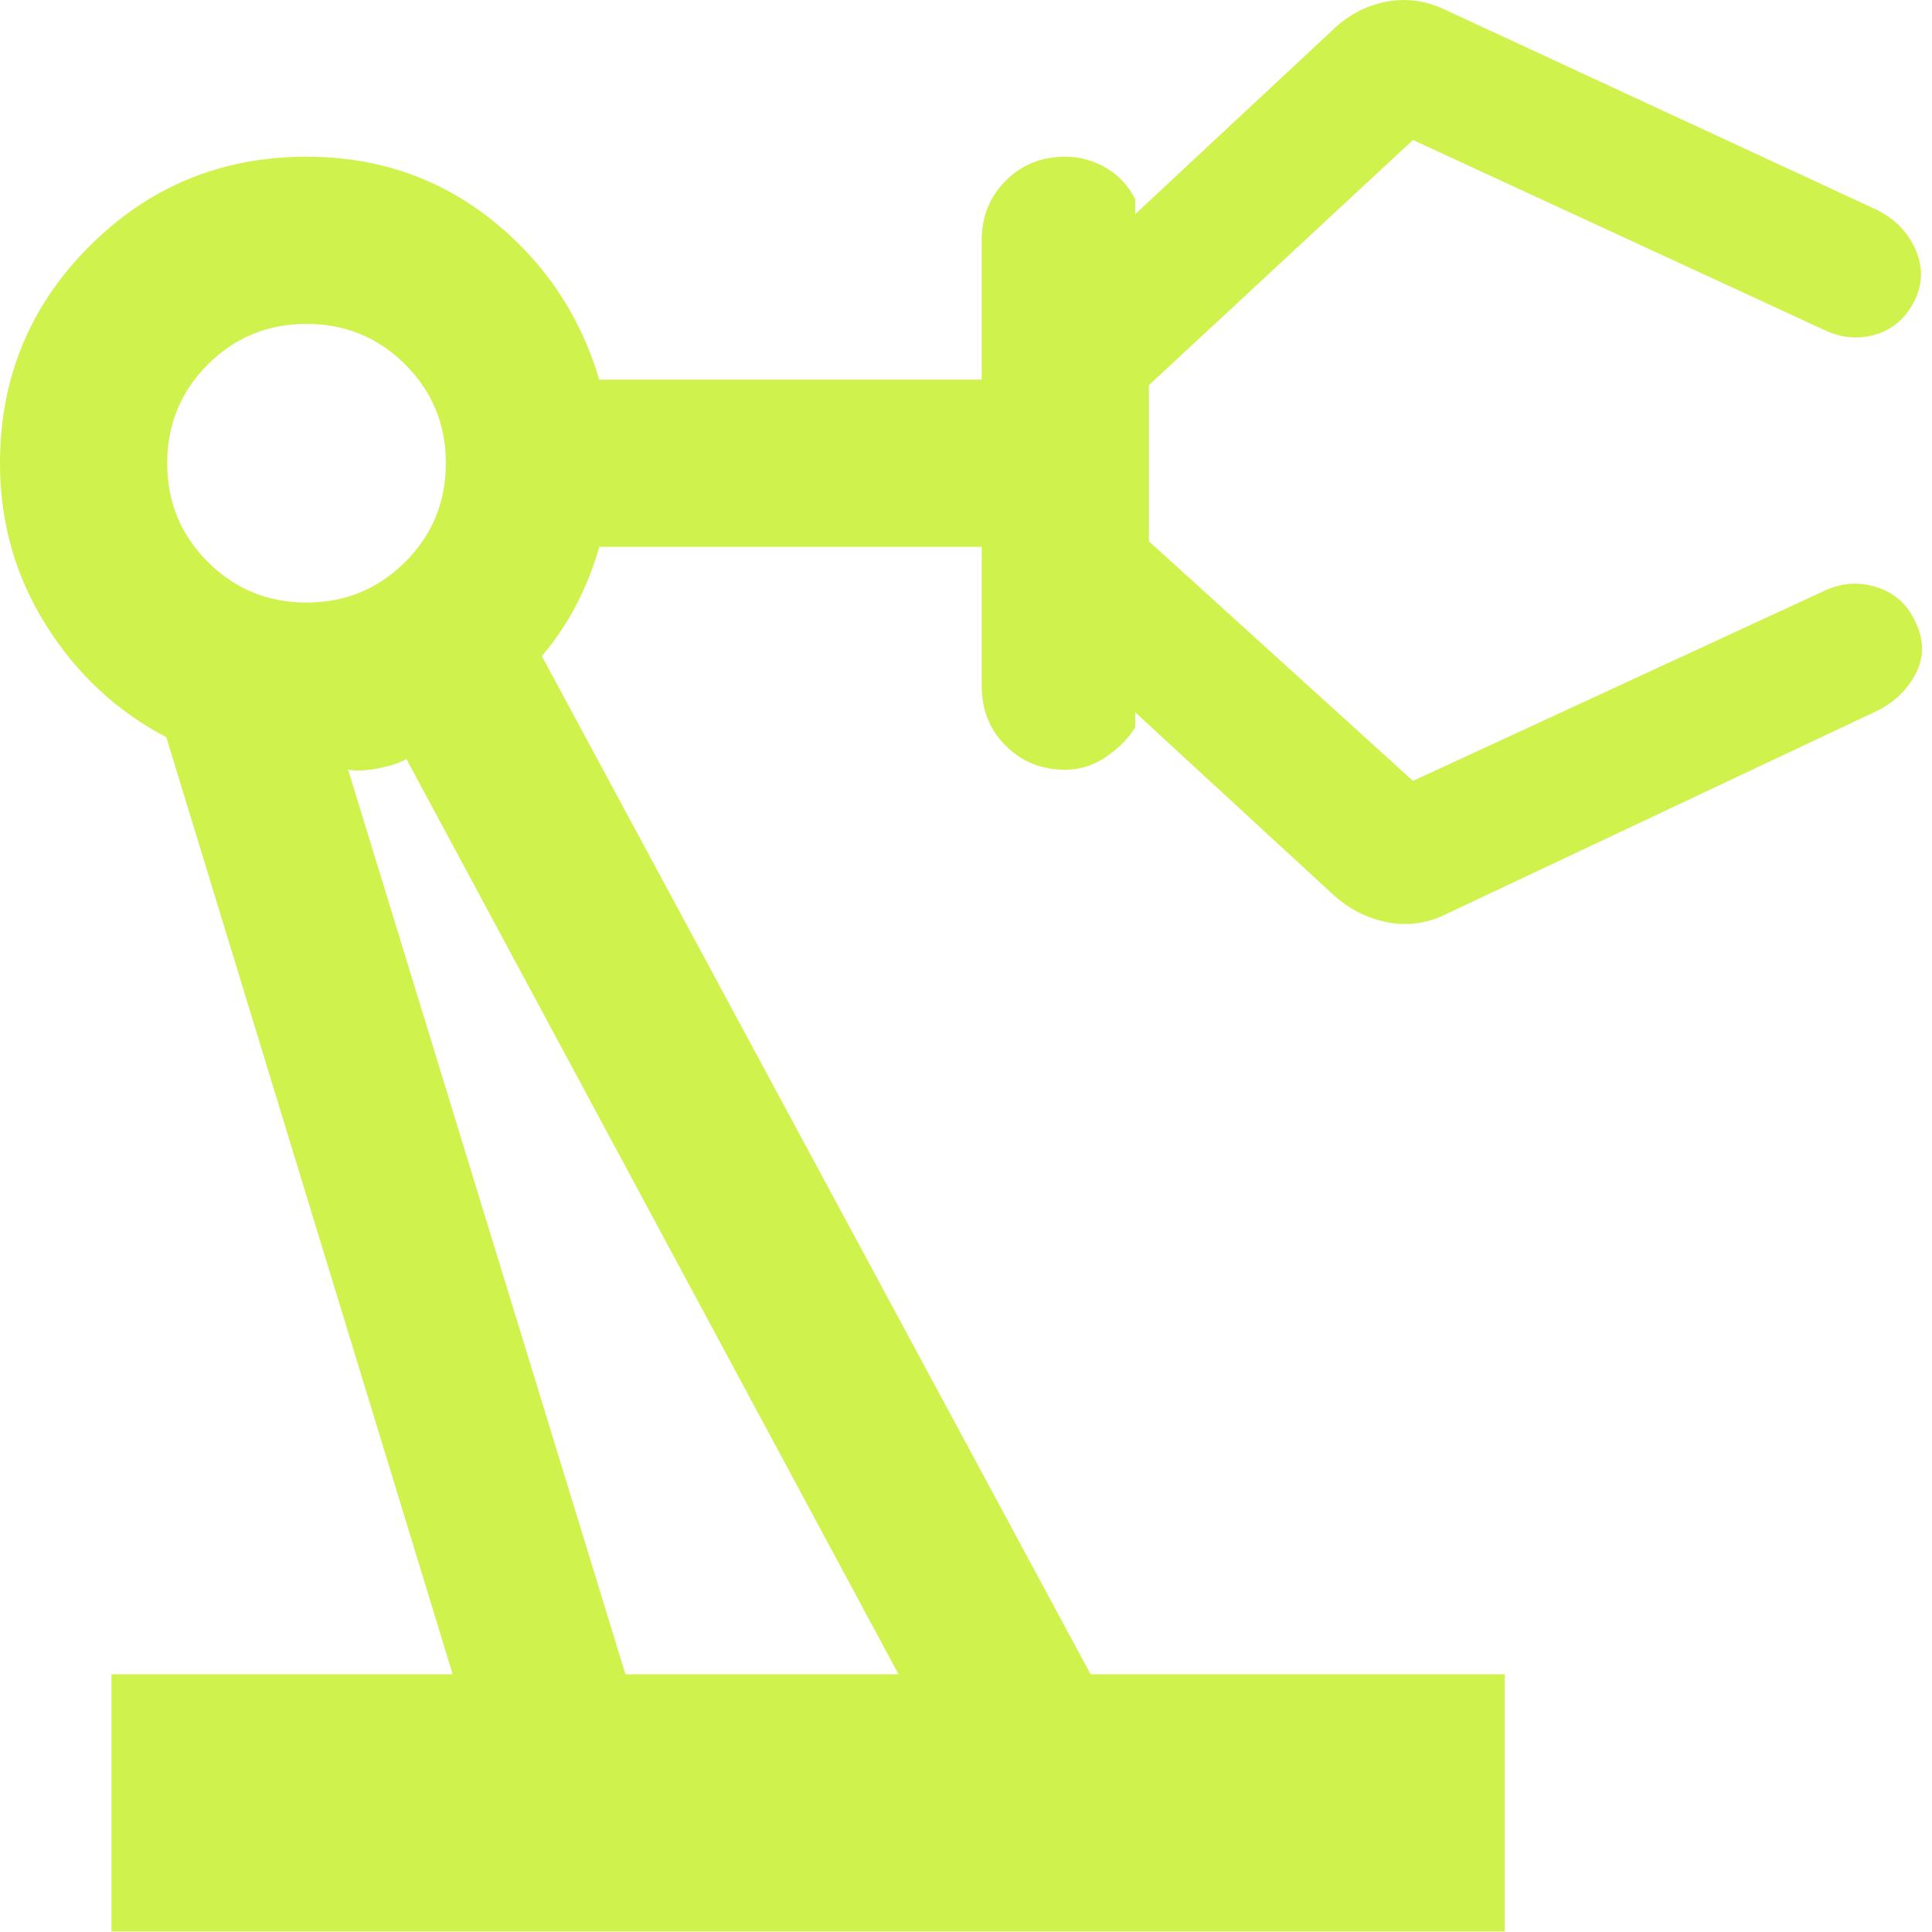
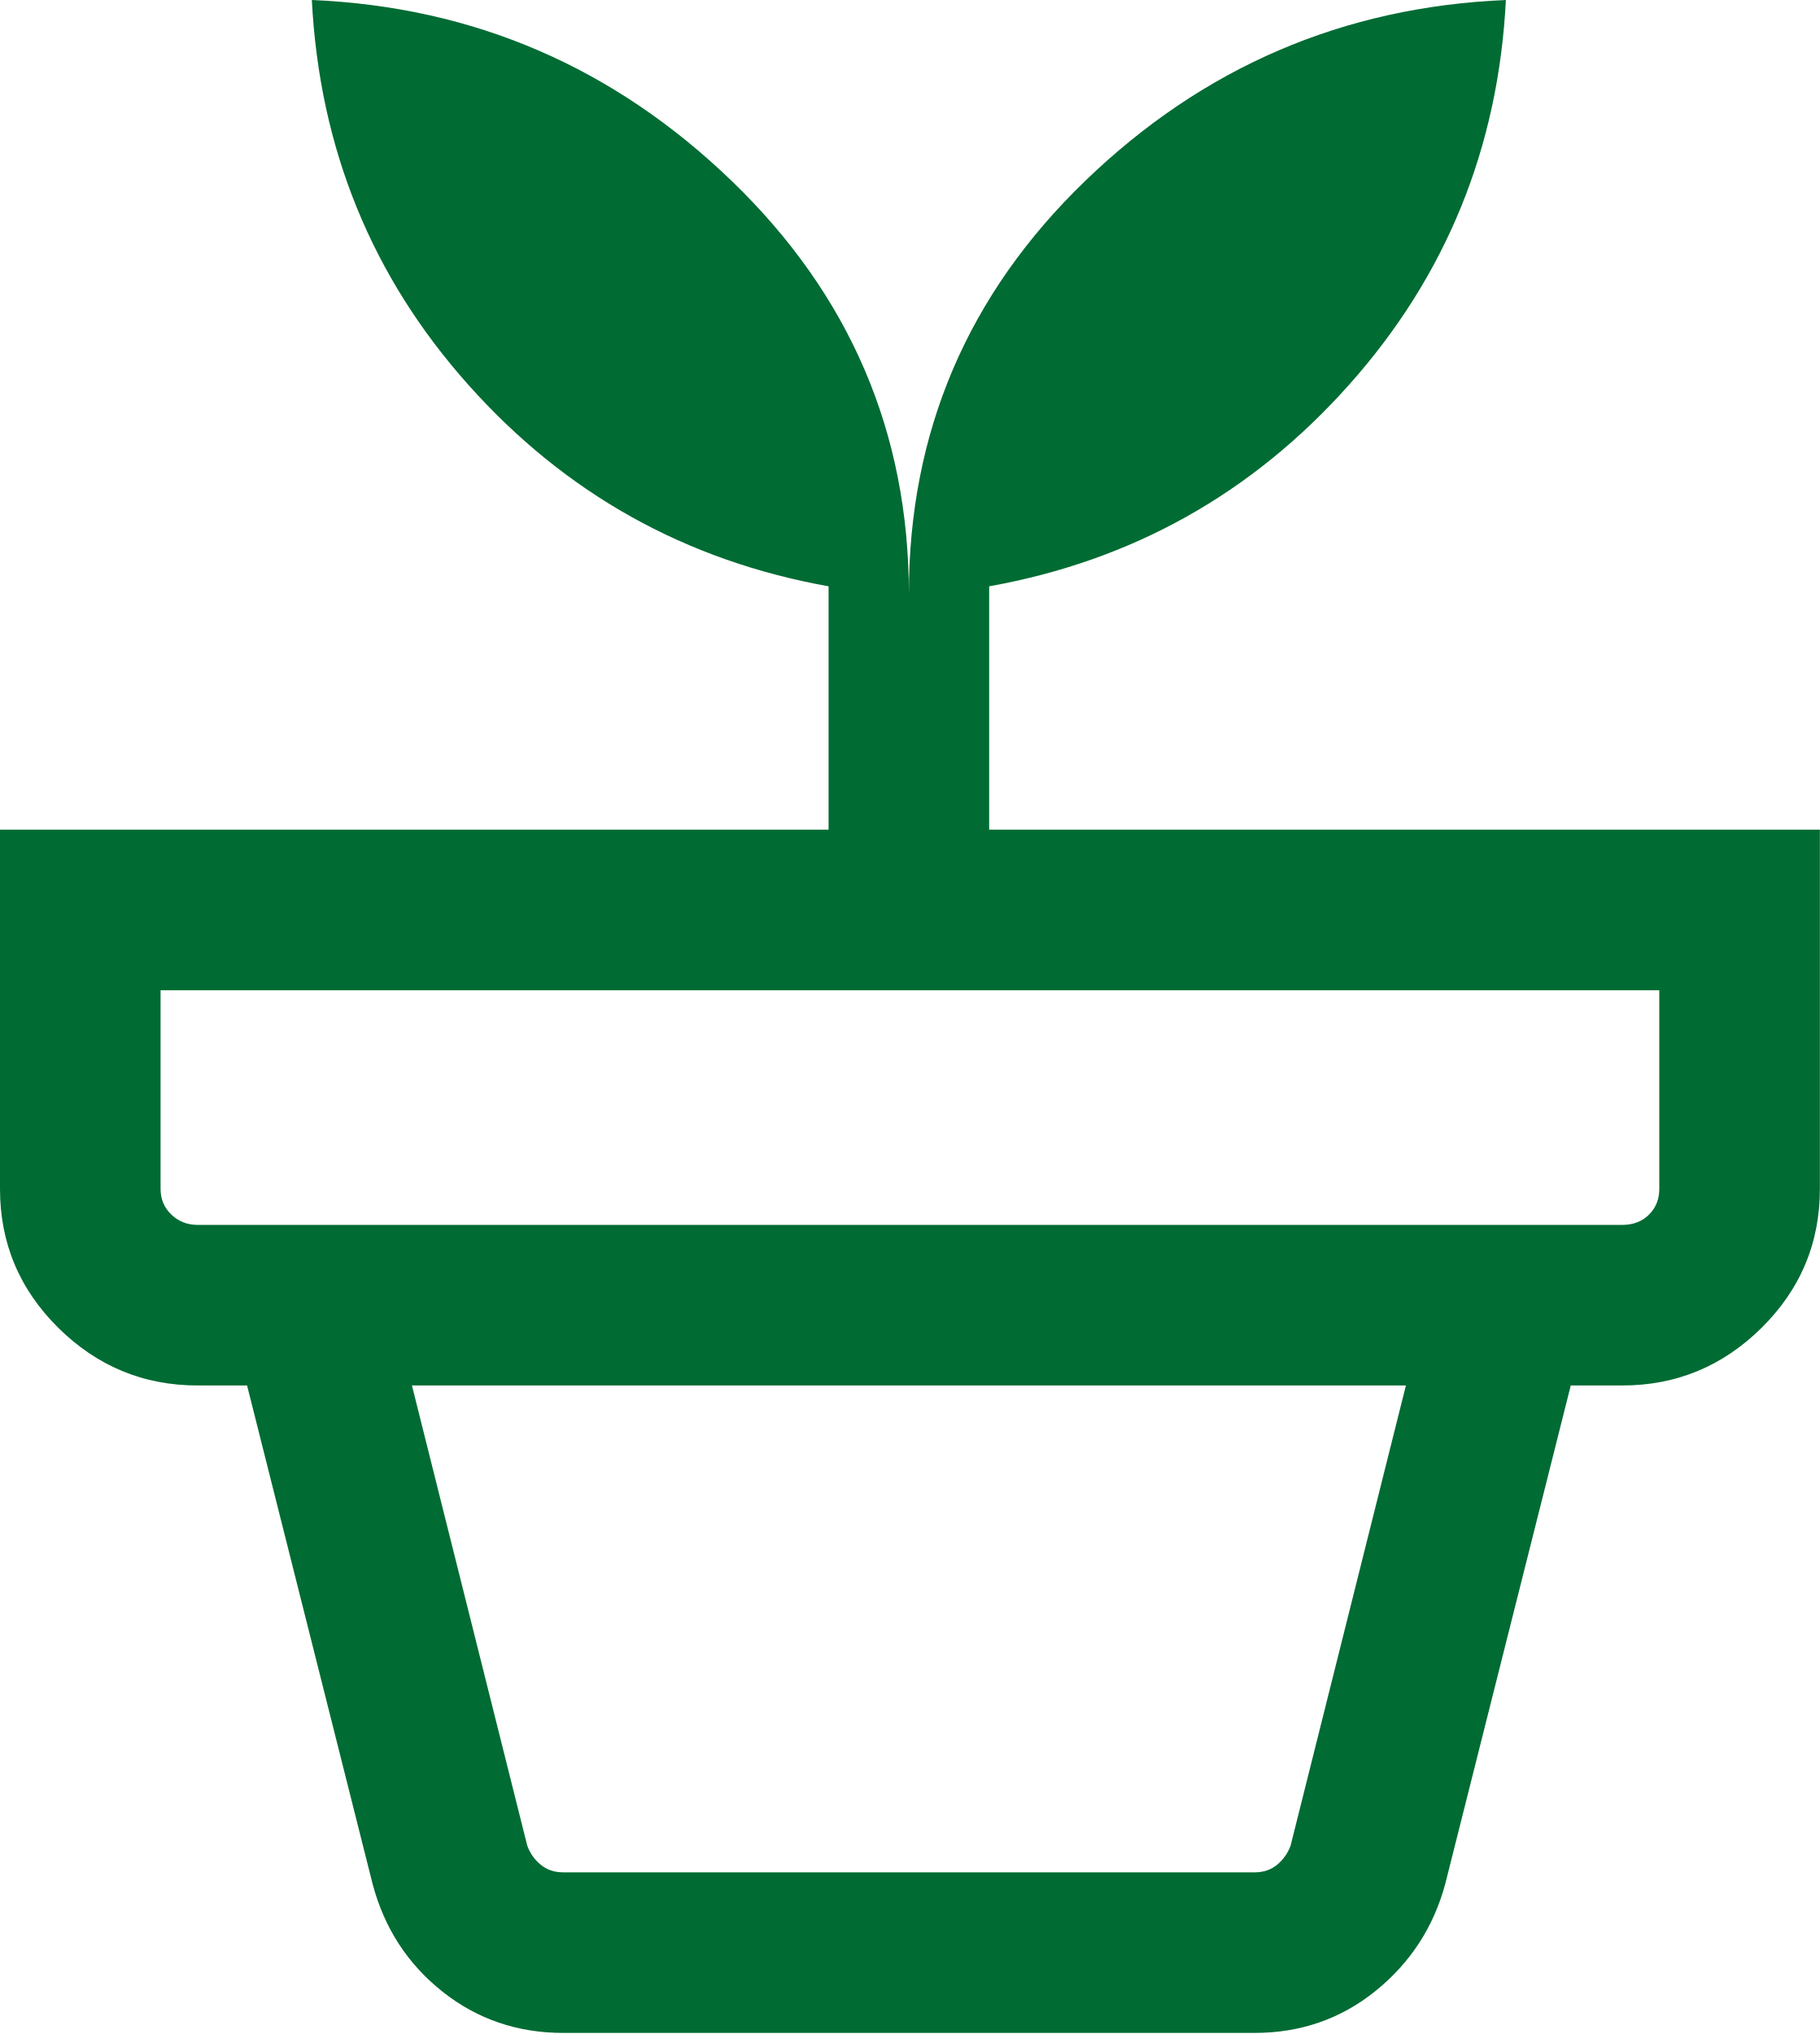
- <svg xmlns="http://www.w3.org/2000/svg" width="26" height="26" viewBox="0 0 26 26" fill="none">
-   <path d="M1.5 25.993V22.532H6.092L2.238 9.92C1.573 9.574 1.034 9.072 0.62 8.414C0.207 7.757 0 7.03 0 6.234C0 5.089 0.401 4.116 1.204 3.313C2.007 2.51 2.981 2.109 4.125 2.109C5.071 2.109 5.899 2.39 6.609 2.952C7.318 3.515 7.804 4.234 8.065 5.109H13.211V3.234C13.211 2.914 13.319 2.647 13.535 2.432C13.75 2.216 14.017 2.109 14.336 2.109C14.533 2.109 14.715 2.159 14.885 2.259C15.054 2.359 15.185 2.499 15.277 2.68V2.882L17.913 0.424C18.129 0.209 18.378 0.075 18.662 0.022C18.946 -0.031 19.223 0.013 19.494 0.153L25.258 2.824C25.5 2.945 25.672 3.121 25.775 3.351C25.878 3.58 25.877 3.809 25.771 4.036C25.65 4.278 25.474 4.433 25.245 4.501C25.015 4.57 24.787 4.551 24.56 4.445L19.015 1.884L15.461 5.184V7.284L19.015 10.509L24.56 7.947C24.787 7.841 25.019 7.826 25.256 7.902C25.494 7.978 25.665 8.13 25.771 8.357C25.892 8.599 25.898 8.831 25.787 9.053C25.676 9.275 25.5 9.447 25.258 9.568L19.494 12.286C19.223 12.426 18.946 12.467 18.662 12.41C18.378 12.352 18.129 12.22 17.913 12.014L15.277 9.586V9.788C15.185 9.938 15.054 10.07 14.885 10.186C14.715 10.301 14.533 10.359 14.336 10.359C14.017 10.359 13.75 10.251 13.535 10.036C13.319 9.82 13.211 9.553 13.211 9.234V7.359H8.065C7.99 7.626 7.887 7.886 7.757 8.138C7.626 8.389 7.471 8.62 7.292 8.83L14.677 22.532H20.25V25.993H1.5ZM4.125 8.109C4.646 8.109 5.089 7.926 5.453 7.562C5.818 7.198 6 6.755 6 6.234C6 5.713 5.818 5.27 5.453 4.905C5.089 4.541 4.646 4.359 4.125 4.359C3.604 4.359 3.161 4.541 2.797 4.905C2.432 5.27 2.25 5.713 2.25 6.234C2.25 6.755 2.432 7.198 2.797 7.562C3.161 7.926 3.604 8.109 4.125 8.109ZM8.417 22.532H12.092L5.469 10.214C5.392 10.262 5.271 10.303 5.106 10.337C4.94 10.371 4.8 10.378 4.685 10.359L8.417 22.532Z" fill="#D0F24C" />
+ <svg xmlns="http://www.w3.org/2000/svg" width="17" height="19" viewBox="0 0 17 19" fill="none">
+   <path d="M5.262 17.49H11.719C11.803 17.49 11.873 17.466 11.931 17.418C11.988 17.37 12.03 17.311 12.056 17.24L13.133 12.942H3.848L4.925 17.24C4.951 17.311 4.992 17.37 5.05 17.418C5.108 17.466 5.178 17.49 5.262 17.49ZM5.262 18.99C4.833 18.99 4.457 18.861 4.133 18.604C3.808 18.346 3.591 18.012 3.481 17.6L2.308 12.942H14.673L13.5 17.6C13.39 18.005 13.172 18.338 12.848 18.599C12.524 18.86 12.147 18.99 11.719 18.99H5.262ZM1.846 11.442H15.154C15.256 11.442 15.34 11.41 15.404 11.346C15.468 11.282 15.5 11.202 15.5 11.106V9.25H1.5V11.106C1.5 11.202 1.534 11.282 1.601 11.346C1.668 11.41 1.75 11.442 1.846 11.442ZM8.49 5.548C8.49 4.035 9.04 2.748 10.139 1.688C11.239 0.627 12.548 0.064 14.067 0C13.997 1.378 13.509 2.576 12.604 3.592C11.699 4.609 10.578 5.237 9.24 5.477V7.75H17V11.106C17 11.611 16.819 12.043 16.456 12.403C16.093 12.762 15.659 12.942 15.154 12.942H1.846C1.341 12.942 0.907 12.762 0.544 12.403C0.181 12.043 0 11.611 0 11.106V7.75H7.74V5.477C6.403 5.237 5.282 4.611 4.377 3.597C3.472 2.584 2.984 1.385 2.913 0C4.426 0.064 5.734 0.628 6.837 1.692C7.939 2.756 8.49 4.042 8.49 5.548Z" fill="#006B33" />
</svg>
